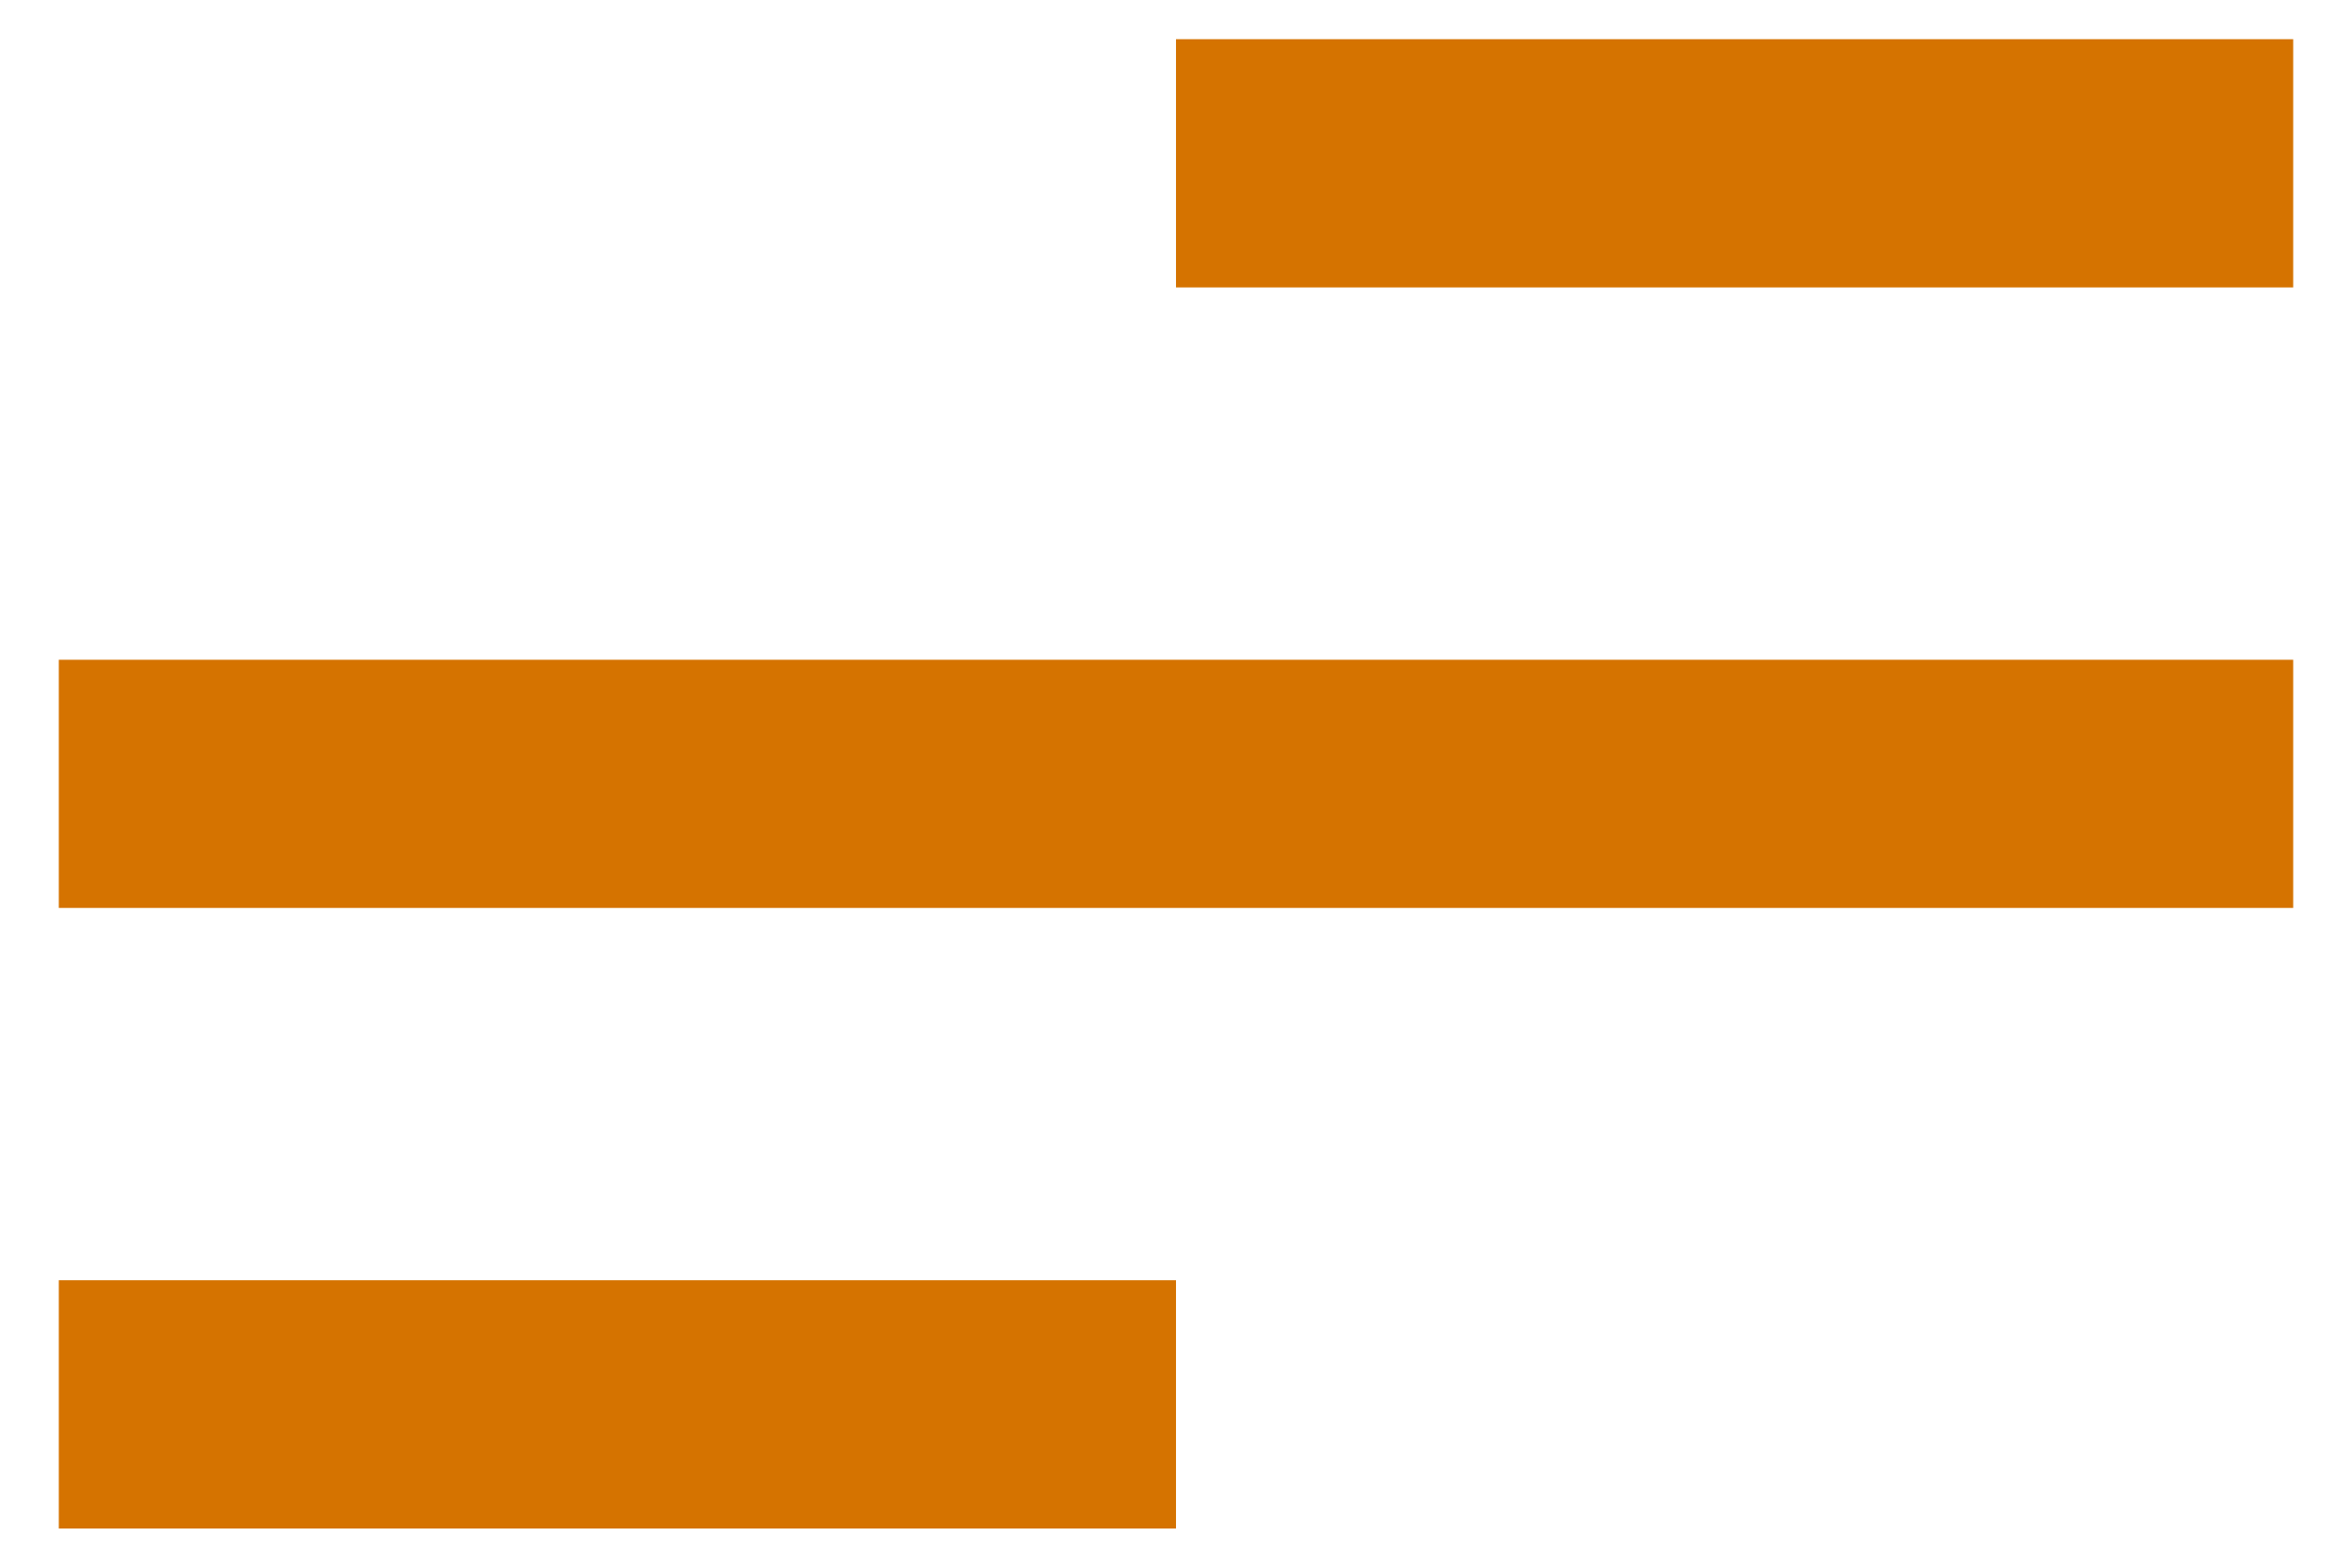
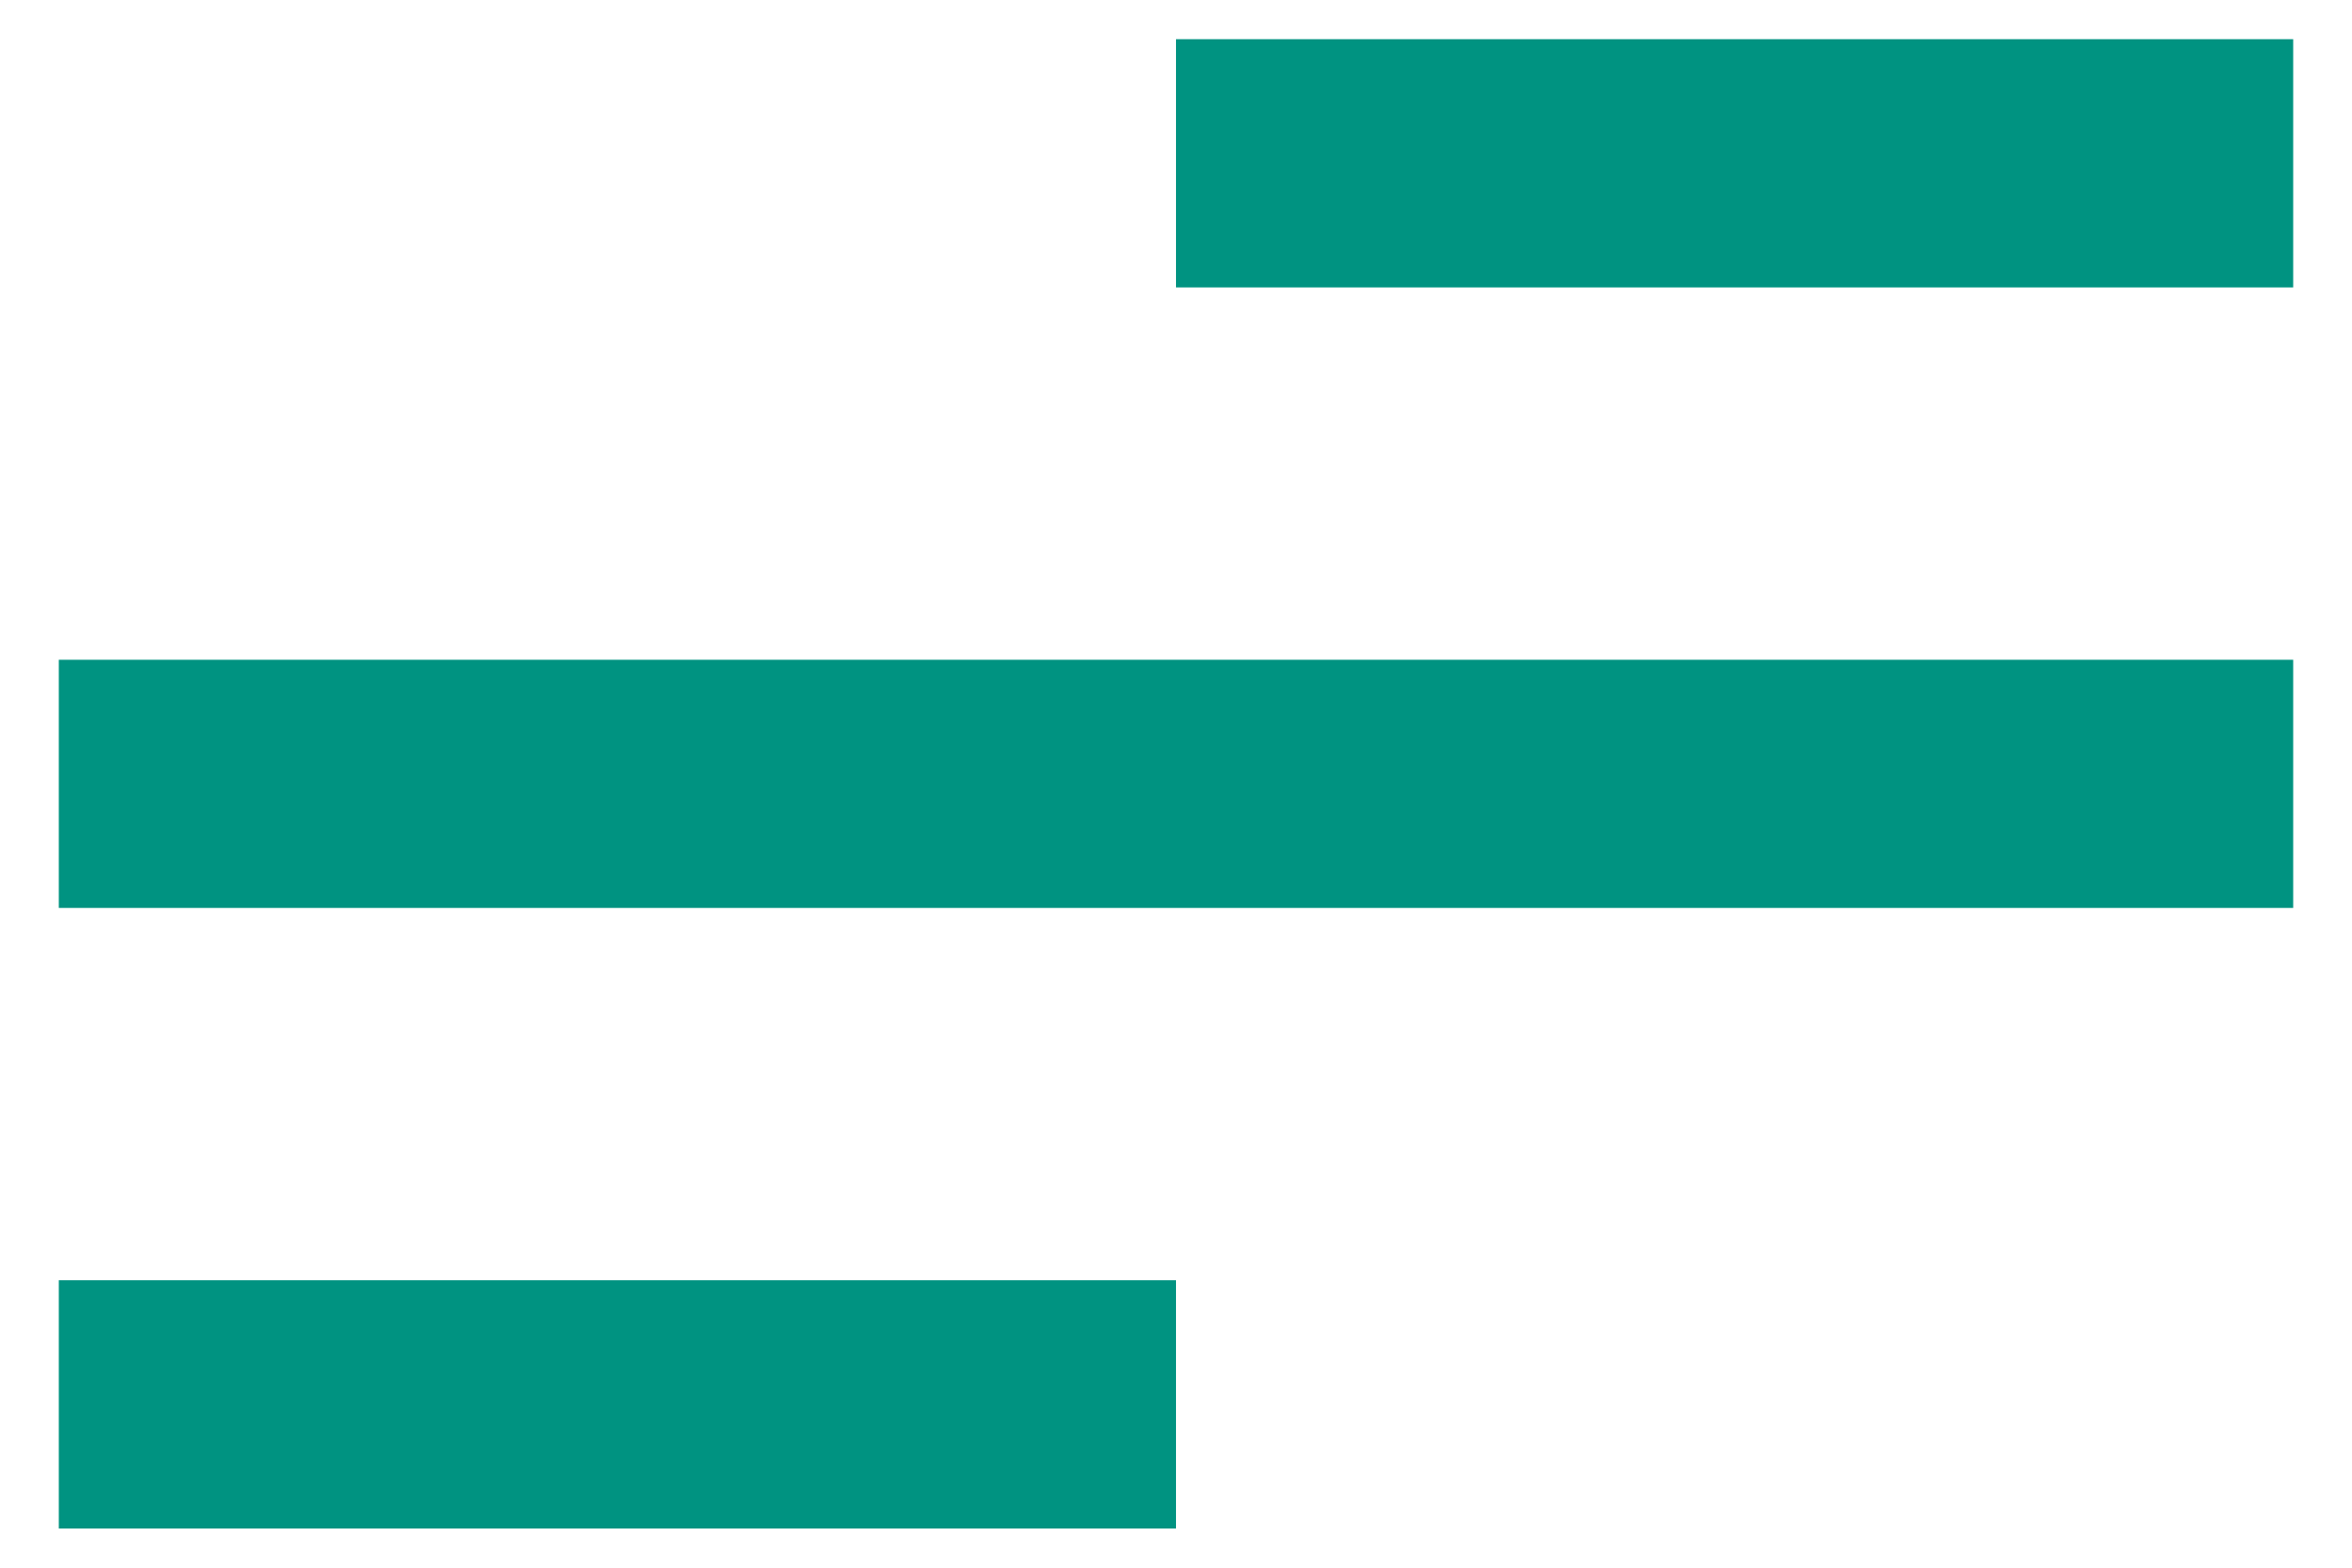
<svg xmlns="http://www.w3.org/2000/svg" width="30" height="20" viewBox="0 0 30 20" fill="none">
-   <path d="M15 19.5H0.75V16.333H15V19.5ZM29.25 11.583H0.75V8.417H29.25V11.583ZM29.25 3.667H15V0.5H29.25V3.667Z" fill="#D57300" />
+   <path d="M15 19.5H0.75V16.333H15V19.5ZM29.25 11.583H0.75V8.417H29.25V11.583ZM29.25 3.667H15V0.5H29.25V3.667Z" fill="#009381" />
</svg>
